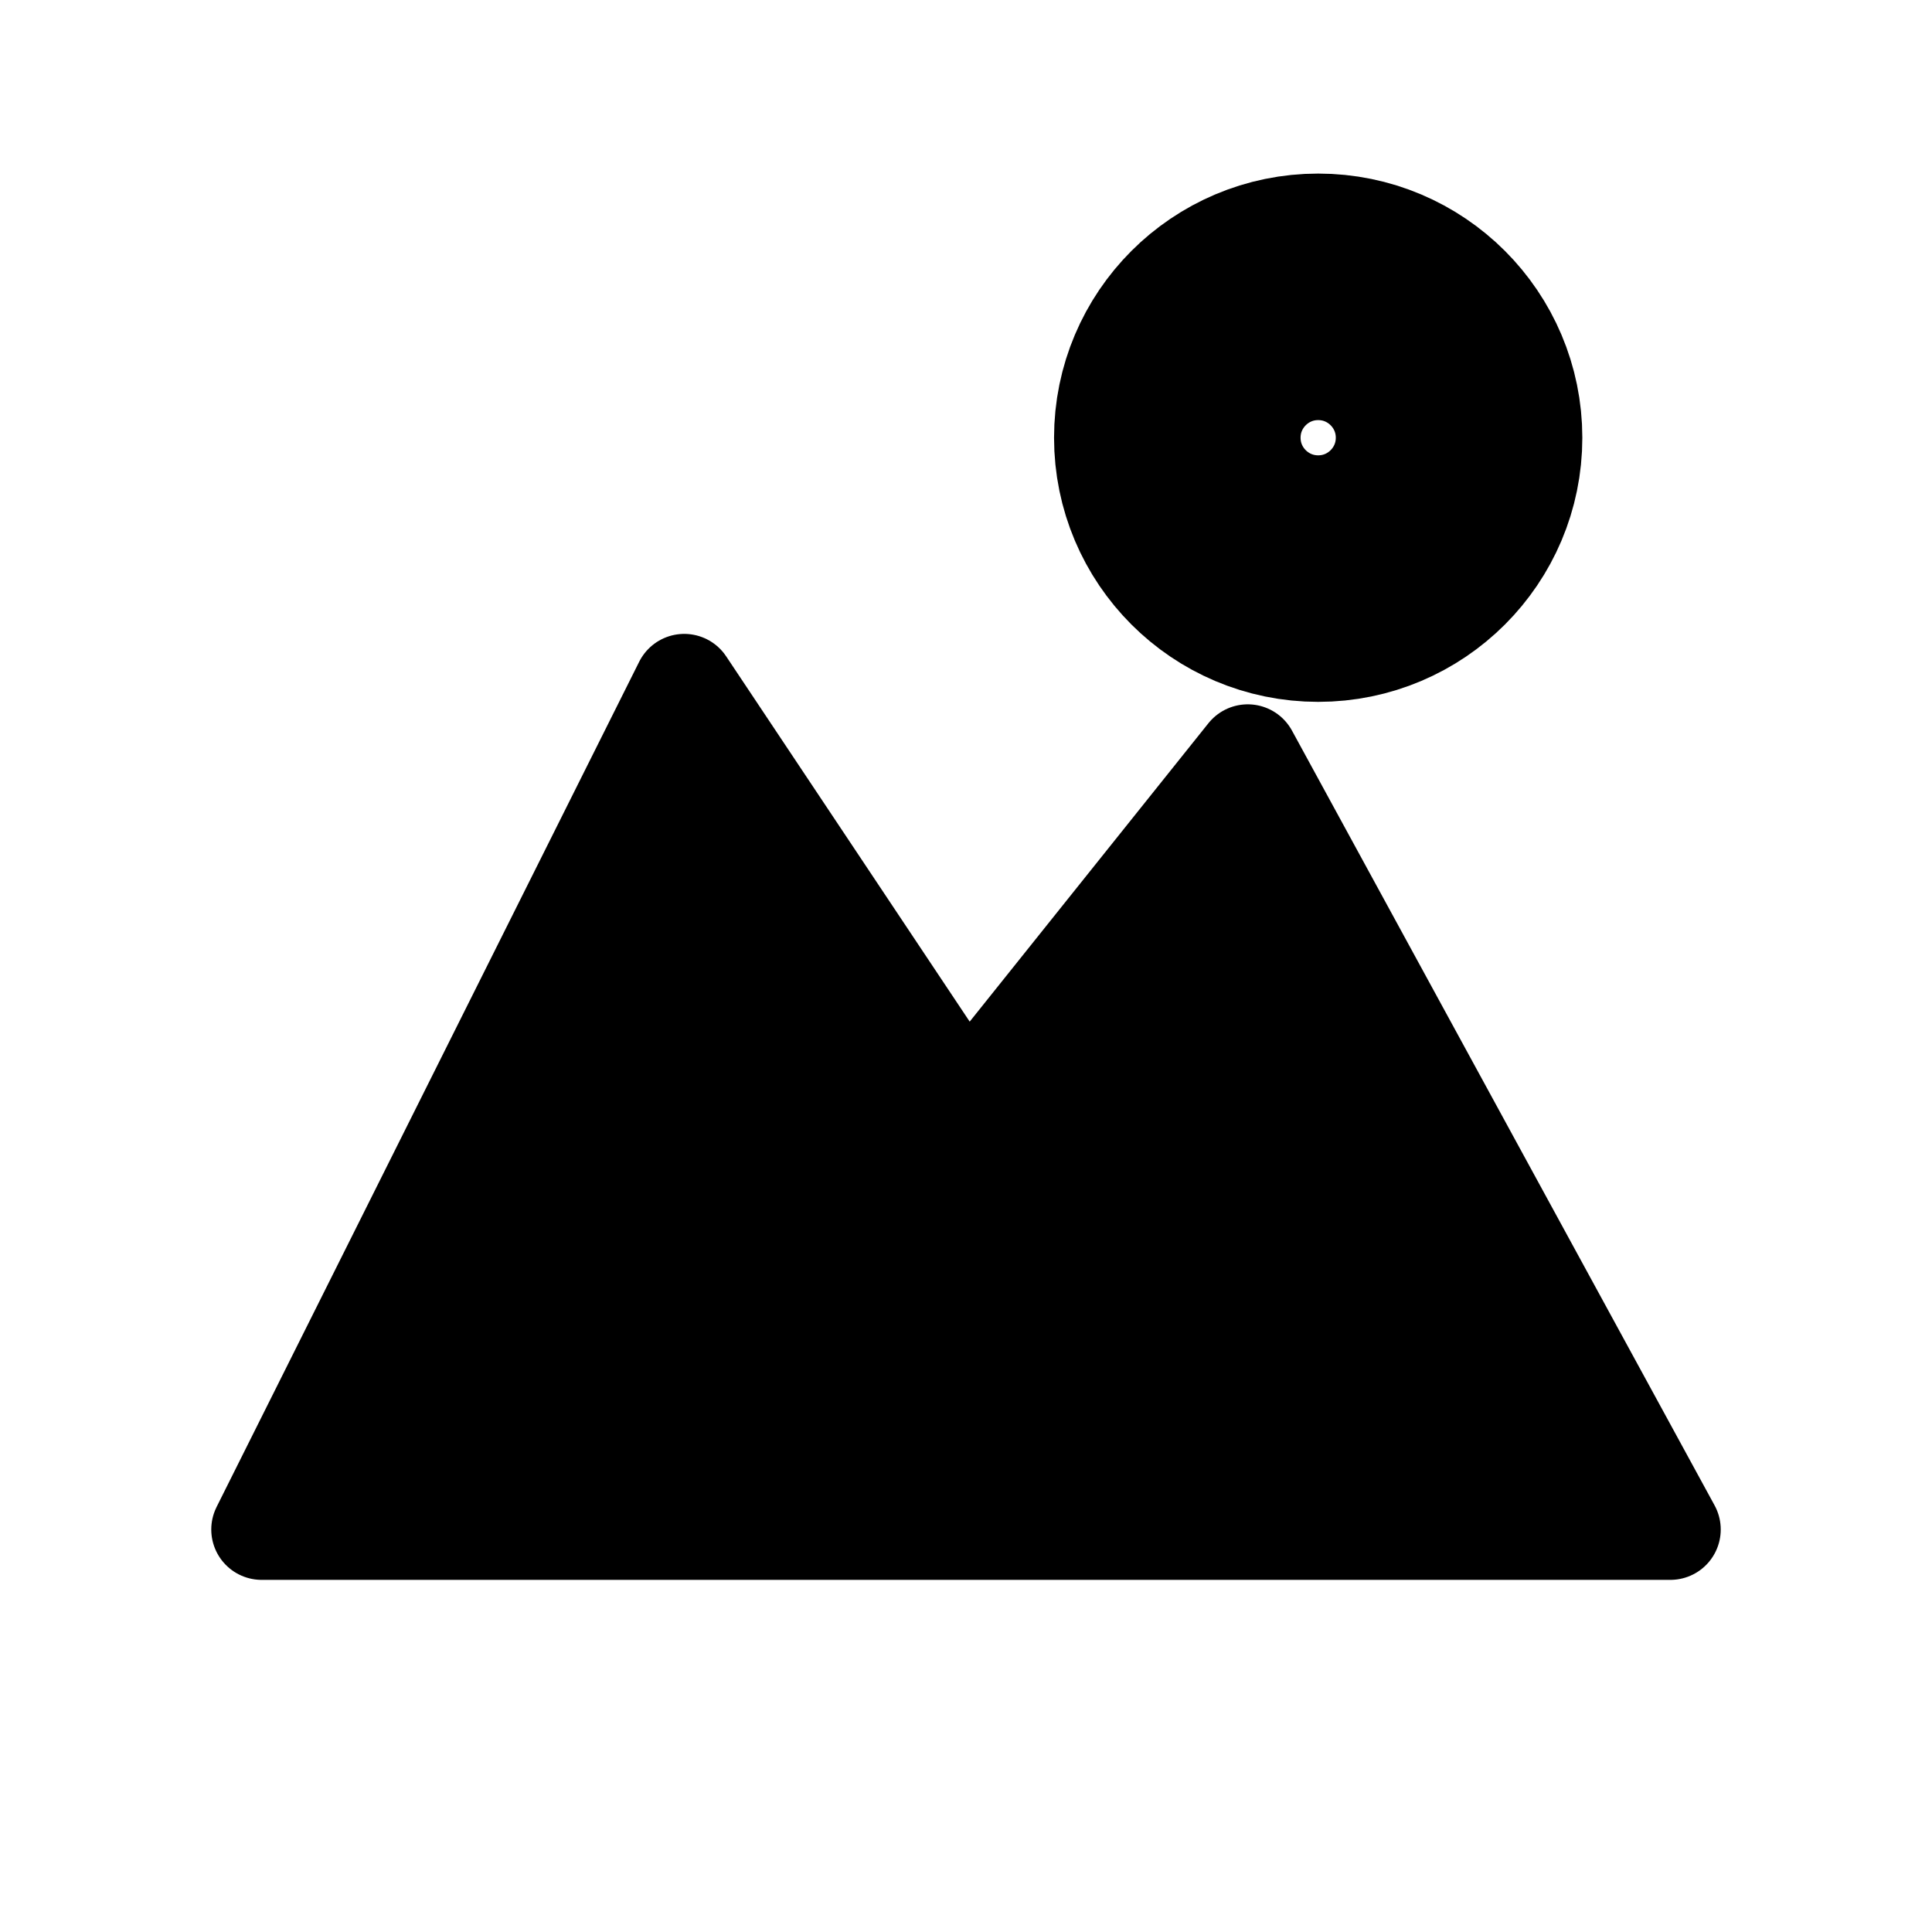
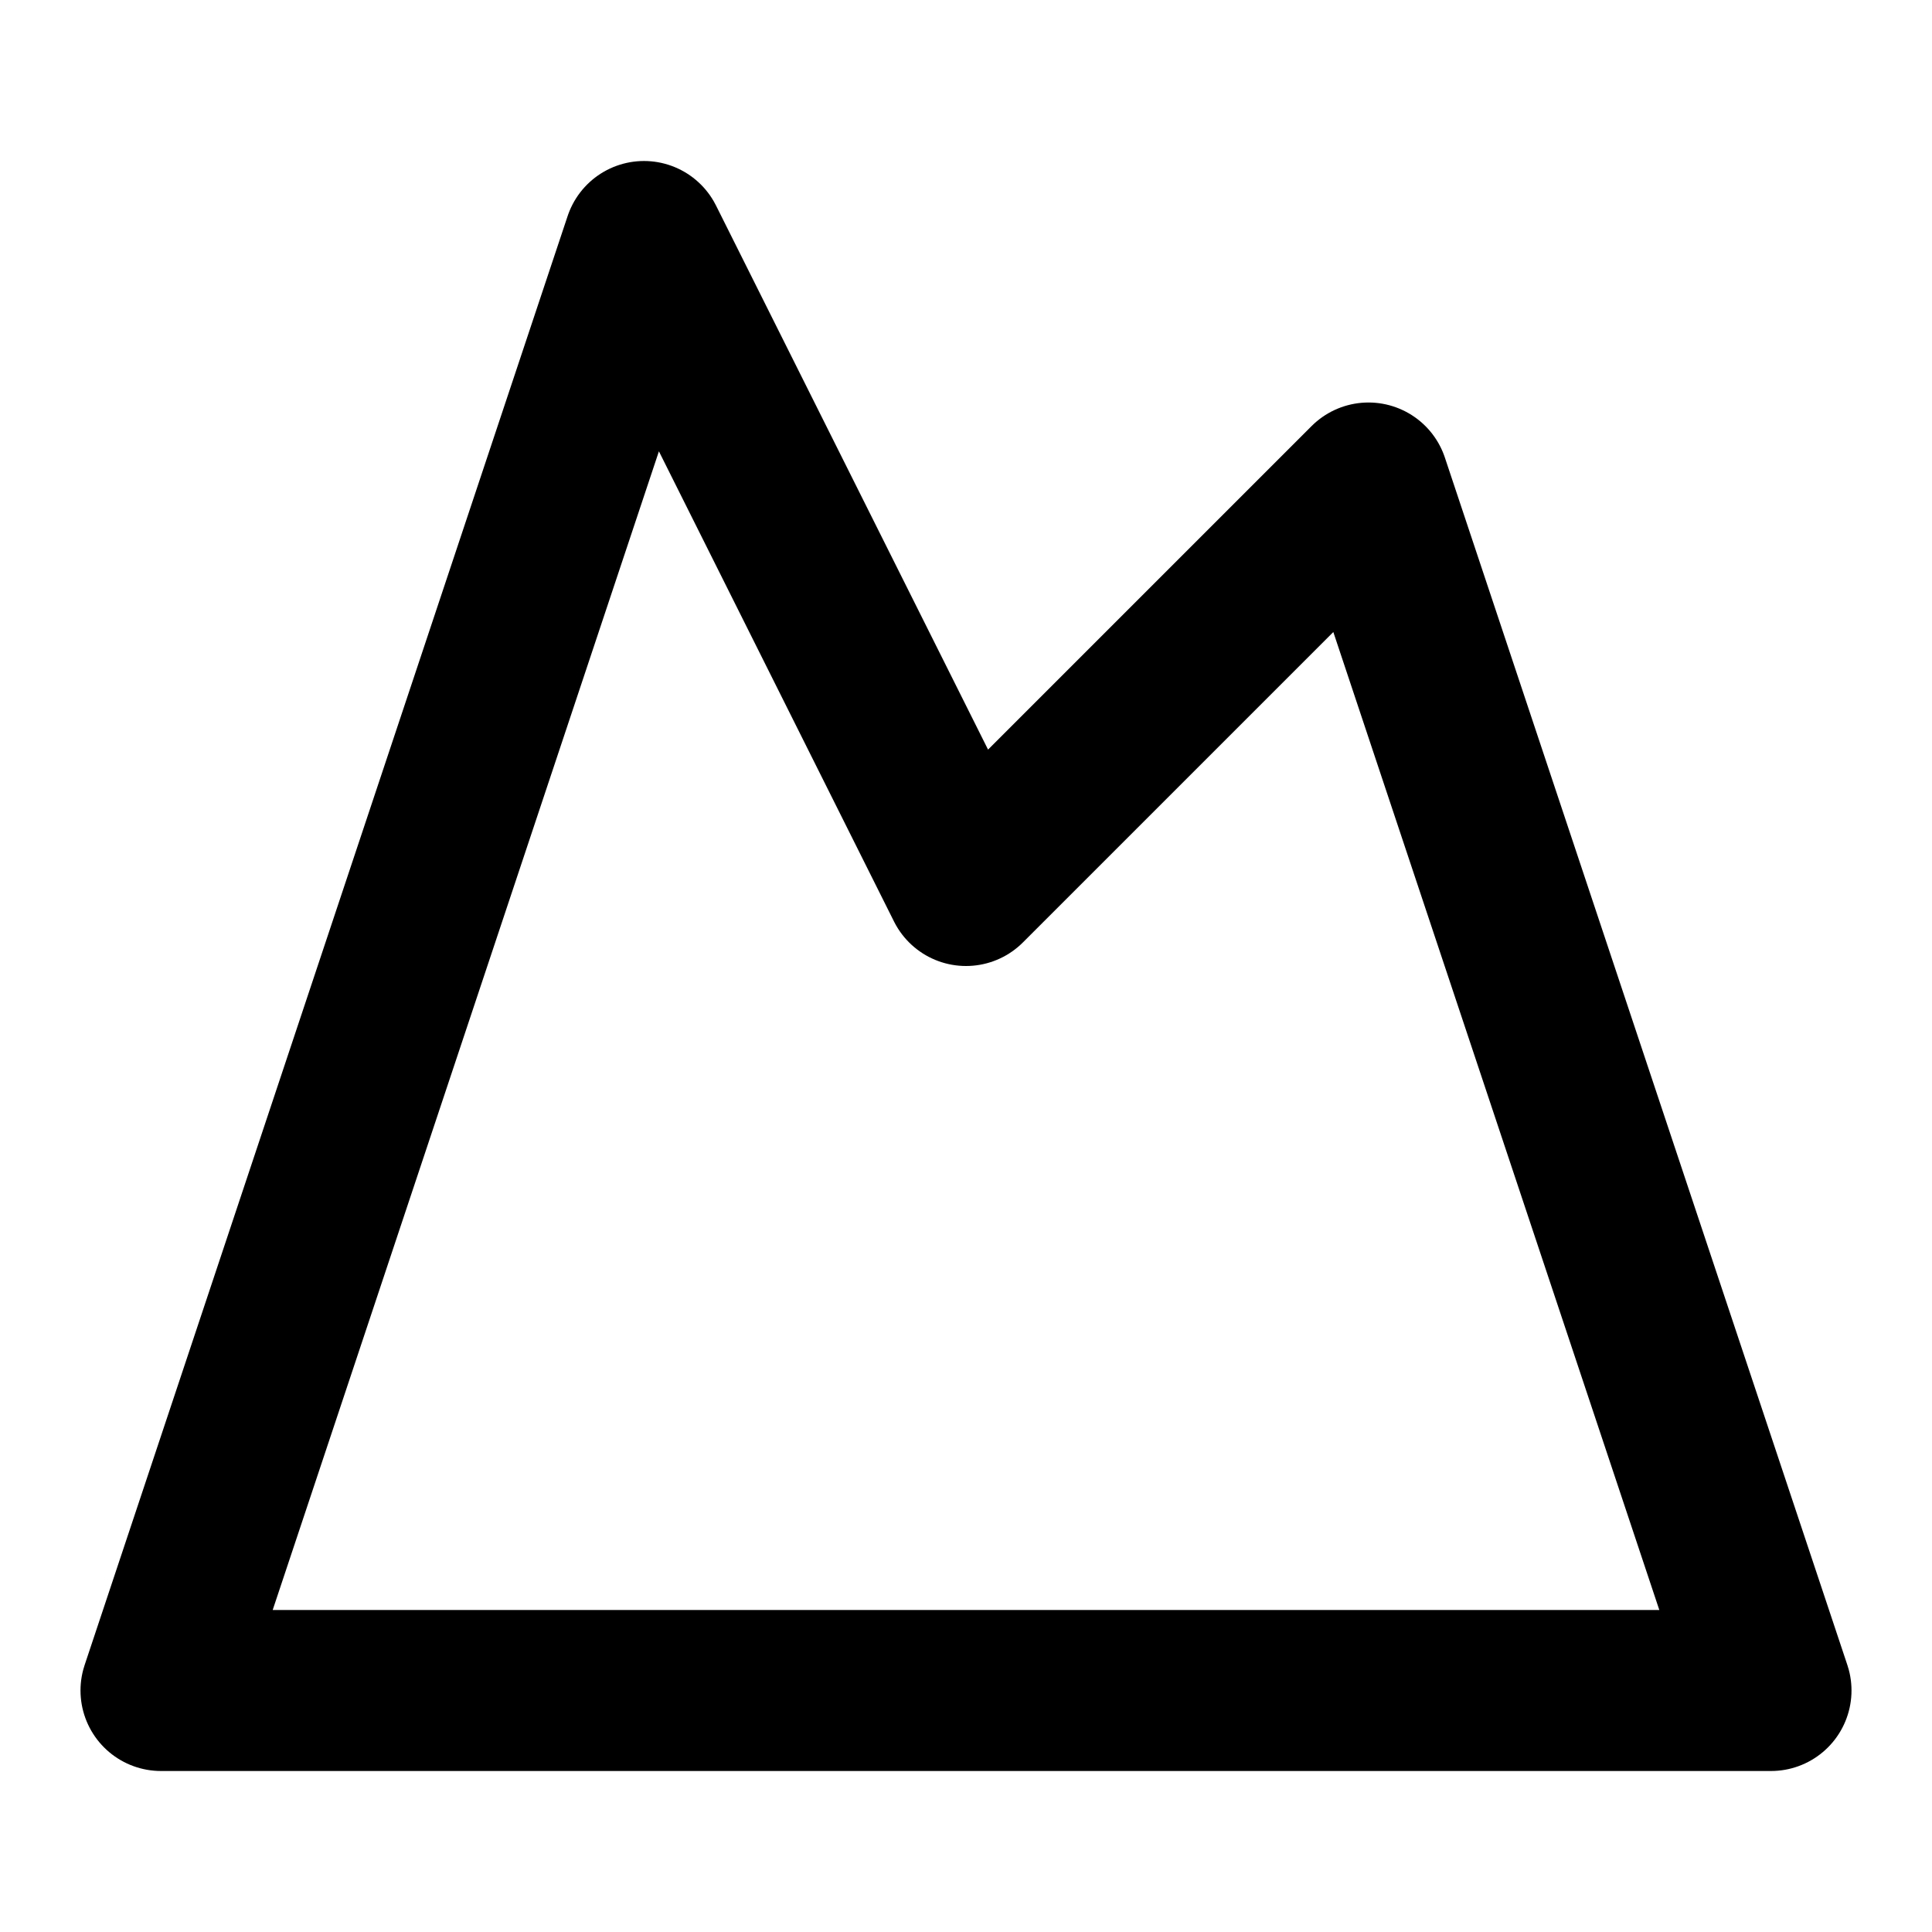
- <svg xmlns="http://www.w3.org/2000/svg" width="24" height="24" viewBox="0 0 24 24">
-   <defs>
-     <linearGradient id="a" x1="0" y1="0" x2=".25" y2="1">
-       <stop stop-color="currentColor" />
-       <stop offset="1" stop-color="currentColor" />
-     </linearGradient>
-     <linearGradient id="n" x1="0" y1="0" x2=".25" y2="1">
-       <stop stop-color="currentColor" />
-       <stop offset="1" stop-color="currentColor" />
-     </linearGradient>
-     <linearGradient id="aw" gradientUnits="userSpaceOnUse" x1="0" y1="0" x2="6" y2="24">
-       <stop stop-color="currentColor" />
-       <stop offset="1" stop-color="currentColor" />
-     </linearGradient>
-     <linearGradient id="nw" gradientUnits="userSpaceOnUse" x1="0" y1="0" x2="6" y2="24">
-       <stop stop-color="currentColor" />
-       <stop offset="1" stop-color="currentColor" />
-     </linearGradient>
-     <linearGradient id="shine" gradientUnits="userSpaceOnUse" x1="0" y1="0" x2="0" y2="20">
-       <stop stop-color="currentColor" stop-opacity=".28" />
-       <stop offset="1" stop-color="currentColor" stop-opacity="0" />
-     </linearGradient>
-   </defs>
-   <g transform="translate(1.5 1.5) scale(.875)" fill="none" stroke="currentColor" stroke-width="1.43" stroke-linecap="round" stroke-linejoin="round">
-     <g fill="url(#a)" stroke="currentColor" stroke-width="1.43" paint-order="stroke fill">
-       <path d="M2 20L8 8L12 14L16 9L22 20Z" fill-rule="evenodd" />
-     </g>
-     <g fill="none" stroke="url(#shine)" stroke-width=".7" transform="translate(.2 .2)">
-       <path d="M2 20L8 8L12 14L16 9L22 20Z" fill-rule="evenodd" />
-     </g>
-     <g fill="none" stroke="currentColor" stroke-width="3.5">
-       <circle cx="17" cy="4.5" r="2" />
-     </g>
-     <g fill="none" stroke="url(#aw)" stroke-width="2.2">
-       <circle cx="17" cy="4.5" r="2" />
-     </g>
-     <g fill="none" stroke="url(#shine)" stroke-width="0.5">
-       <circle cx="17" cy="4.5" r="2" />
-     </g>
-   </g>
+ <svg xmlns="http://www.w3.org/2000/svg" width="24" height="24" viewBox="0 0 24 24" fill="none" stroke="currentColor" stroke-width="2" stroke-linecap="round" stroke-linejoin="round">
+   <path d="m8 3 4 8 5-5 5 15H2L8 3z" />
</svg>
